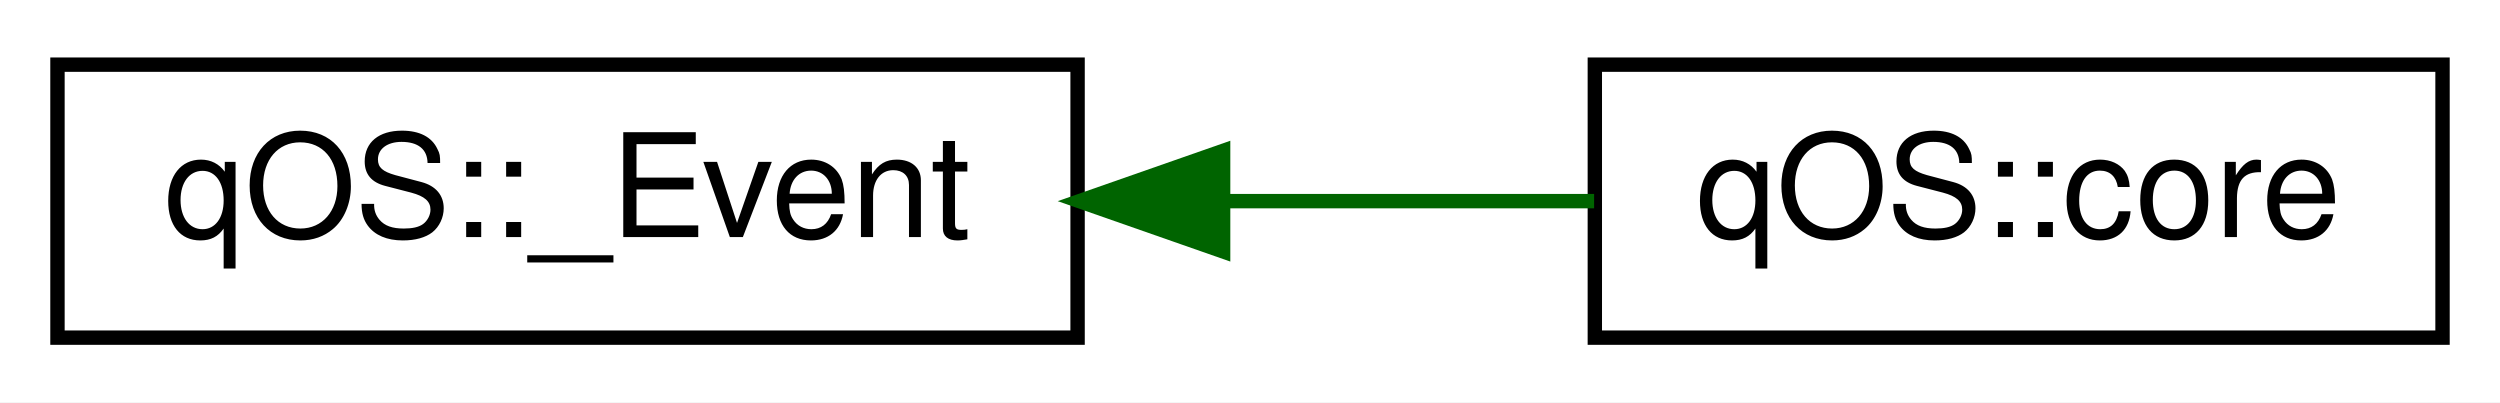
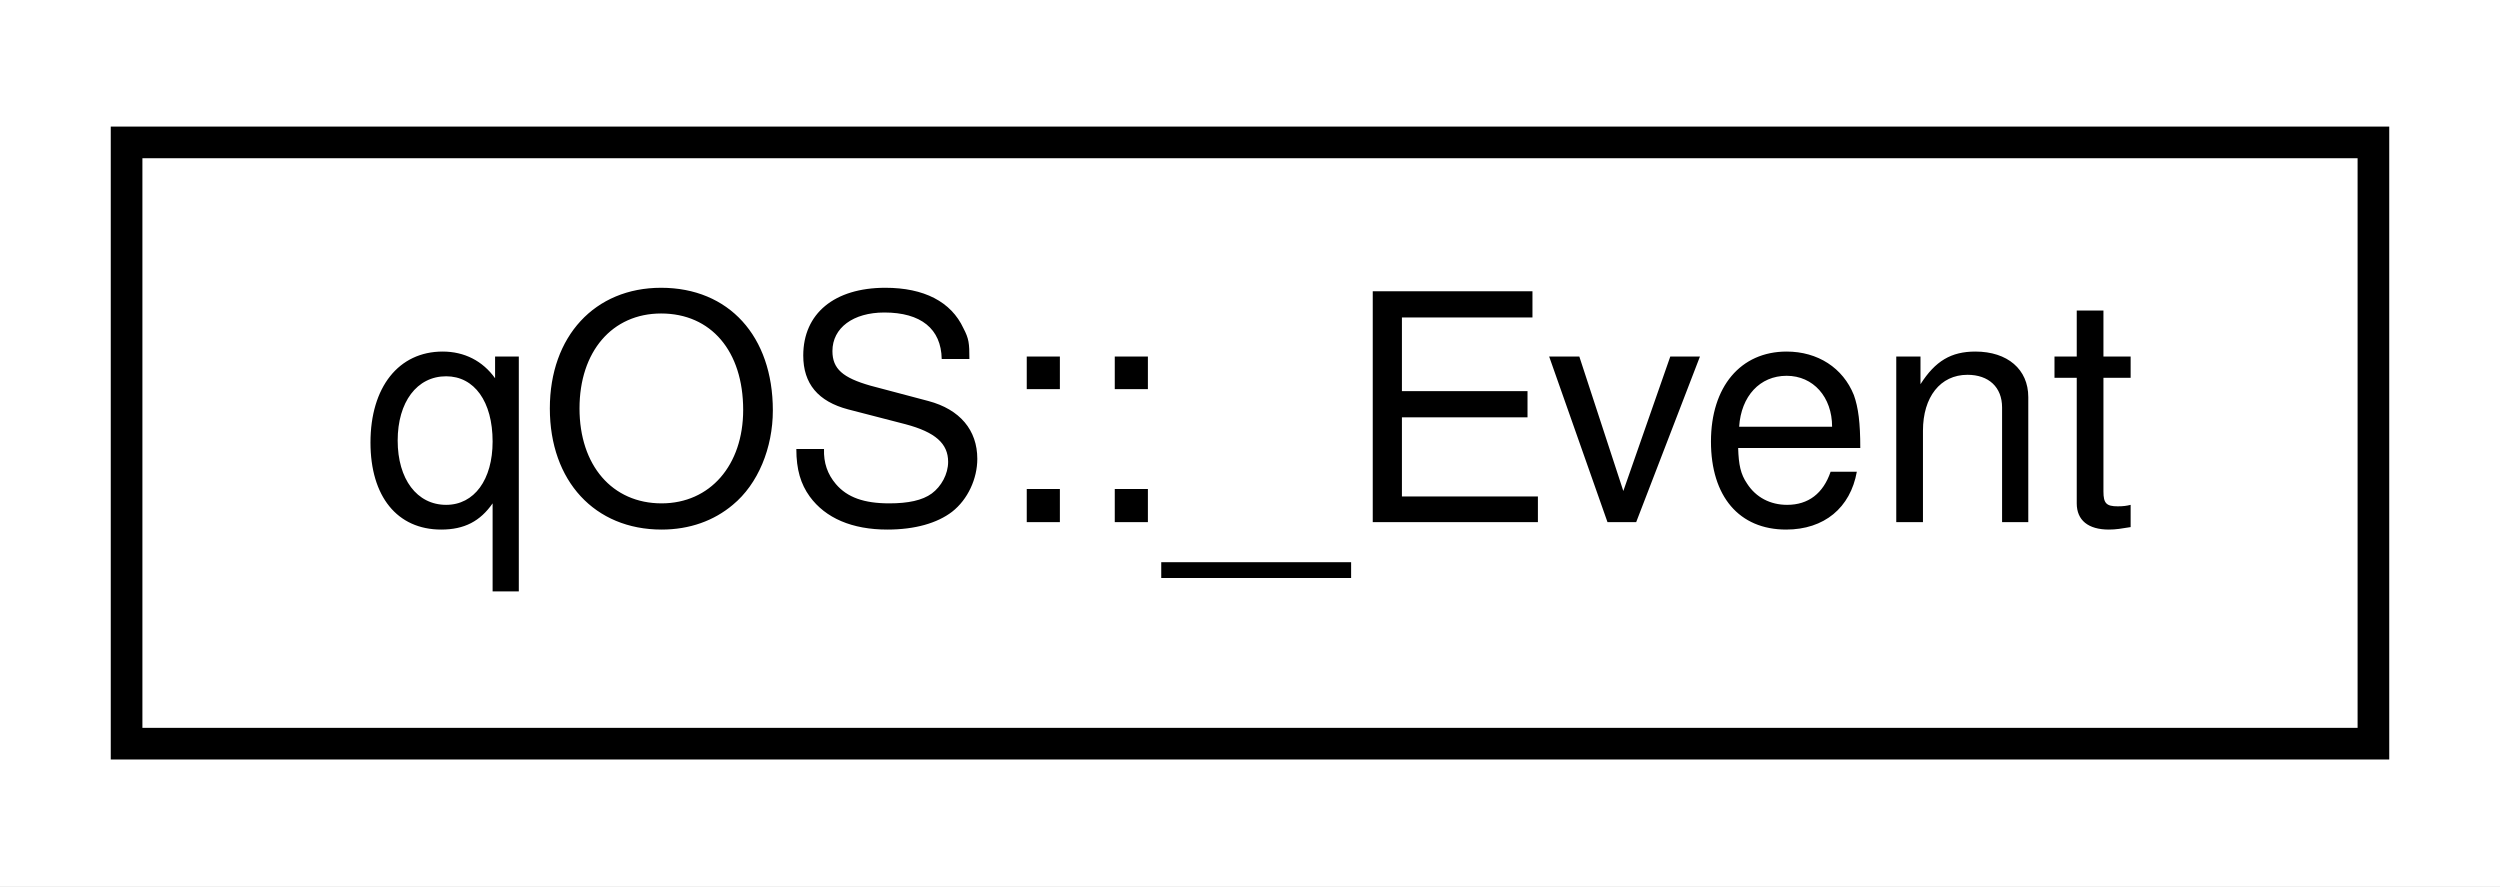
- <svg xmlns="http://www.w3.org/2000/svg" xmlns:xlink="http://www.w3.org/1999/xlink" width="174pt" height="28pt" viewBox="0.00 0.00 174.00 28.00">
+ <svg xmlns="http://www.w3.org/2000/svg" xmlns:xlink="http://www.w3.org/1999/xlink" width="79pt" height="28pt" viewBox="0.00 0.00 79.00 28.00">
  <g id="graph0" class="graph" transform="scale(1 1) rotate(0) translate(4 24)">
-     <polygon fill="white" stroke="transparent" points="-4,4 -4,-24 170,-24 170,4 -4,4" />
+     <polygon fill="white" stroke="transparent" points="-4,4 -4,-24 75,-24 75,4 -4,4" />
    <g id="node1" class="node">
      <g id="a_node1">
        <a xlink:href="classq_o_s_1_1___event.html" target="_top" xlink:title="The task argument with all the regarding information of the task execution.">
          <polygon fill="white" stroke="black" points="0,-0.5 0,-19.5 71,-19.5 71,-0.5 0,-0.5" />
          <text text-anchor="middle" x="35.5" y="-7.5" font-family="Helvetica,sans-Serif" font-size="10.00">qOS::_Event</text>
        </a>
      </g>
    </g>
-     <g id="node2" class="node">
-       <g id="a_node2">
-         <a xlink:href="classq_o_s_1_1core.html" target="_top" xlink:title=" ">
-           <polygon fill="white" stroke="black" points="107,-0.5 107,-19.5 166,-19.5 166,-0.5 107,-0.5" />
-           <text text-anchor="middle" x="136.5" y="-7.5" font-family="Helvetica,sans-Serif" font-size="10.00">qOS::core</text>
-         </a>
-       </g>
-     </g>
-     <g id="edge1" class="edge">
-       <path fill="none" stroke="darkgreen" d="M81.23,-10C89.97,-10 98.91,-10 106.95,-10" />
-       <polygon fill="darkgreen" stroke="darkgreen" points="81.13,-6.5 71.13,-10 81.13,-13.5 81.13,-6.5" />
-     </g>
  </g>
</svg>
